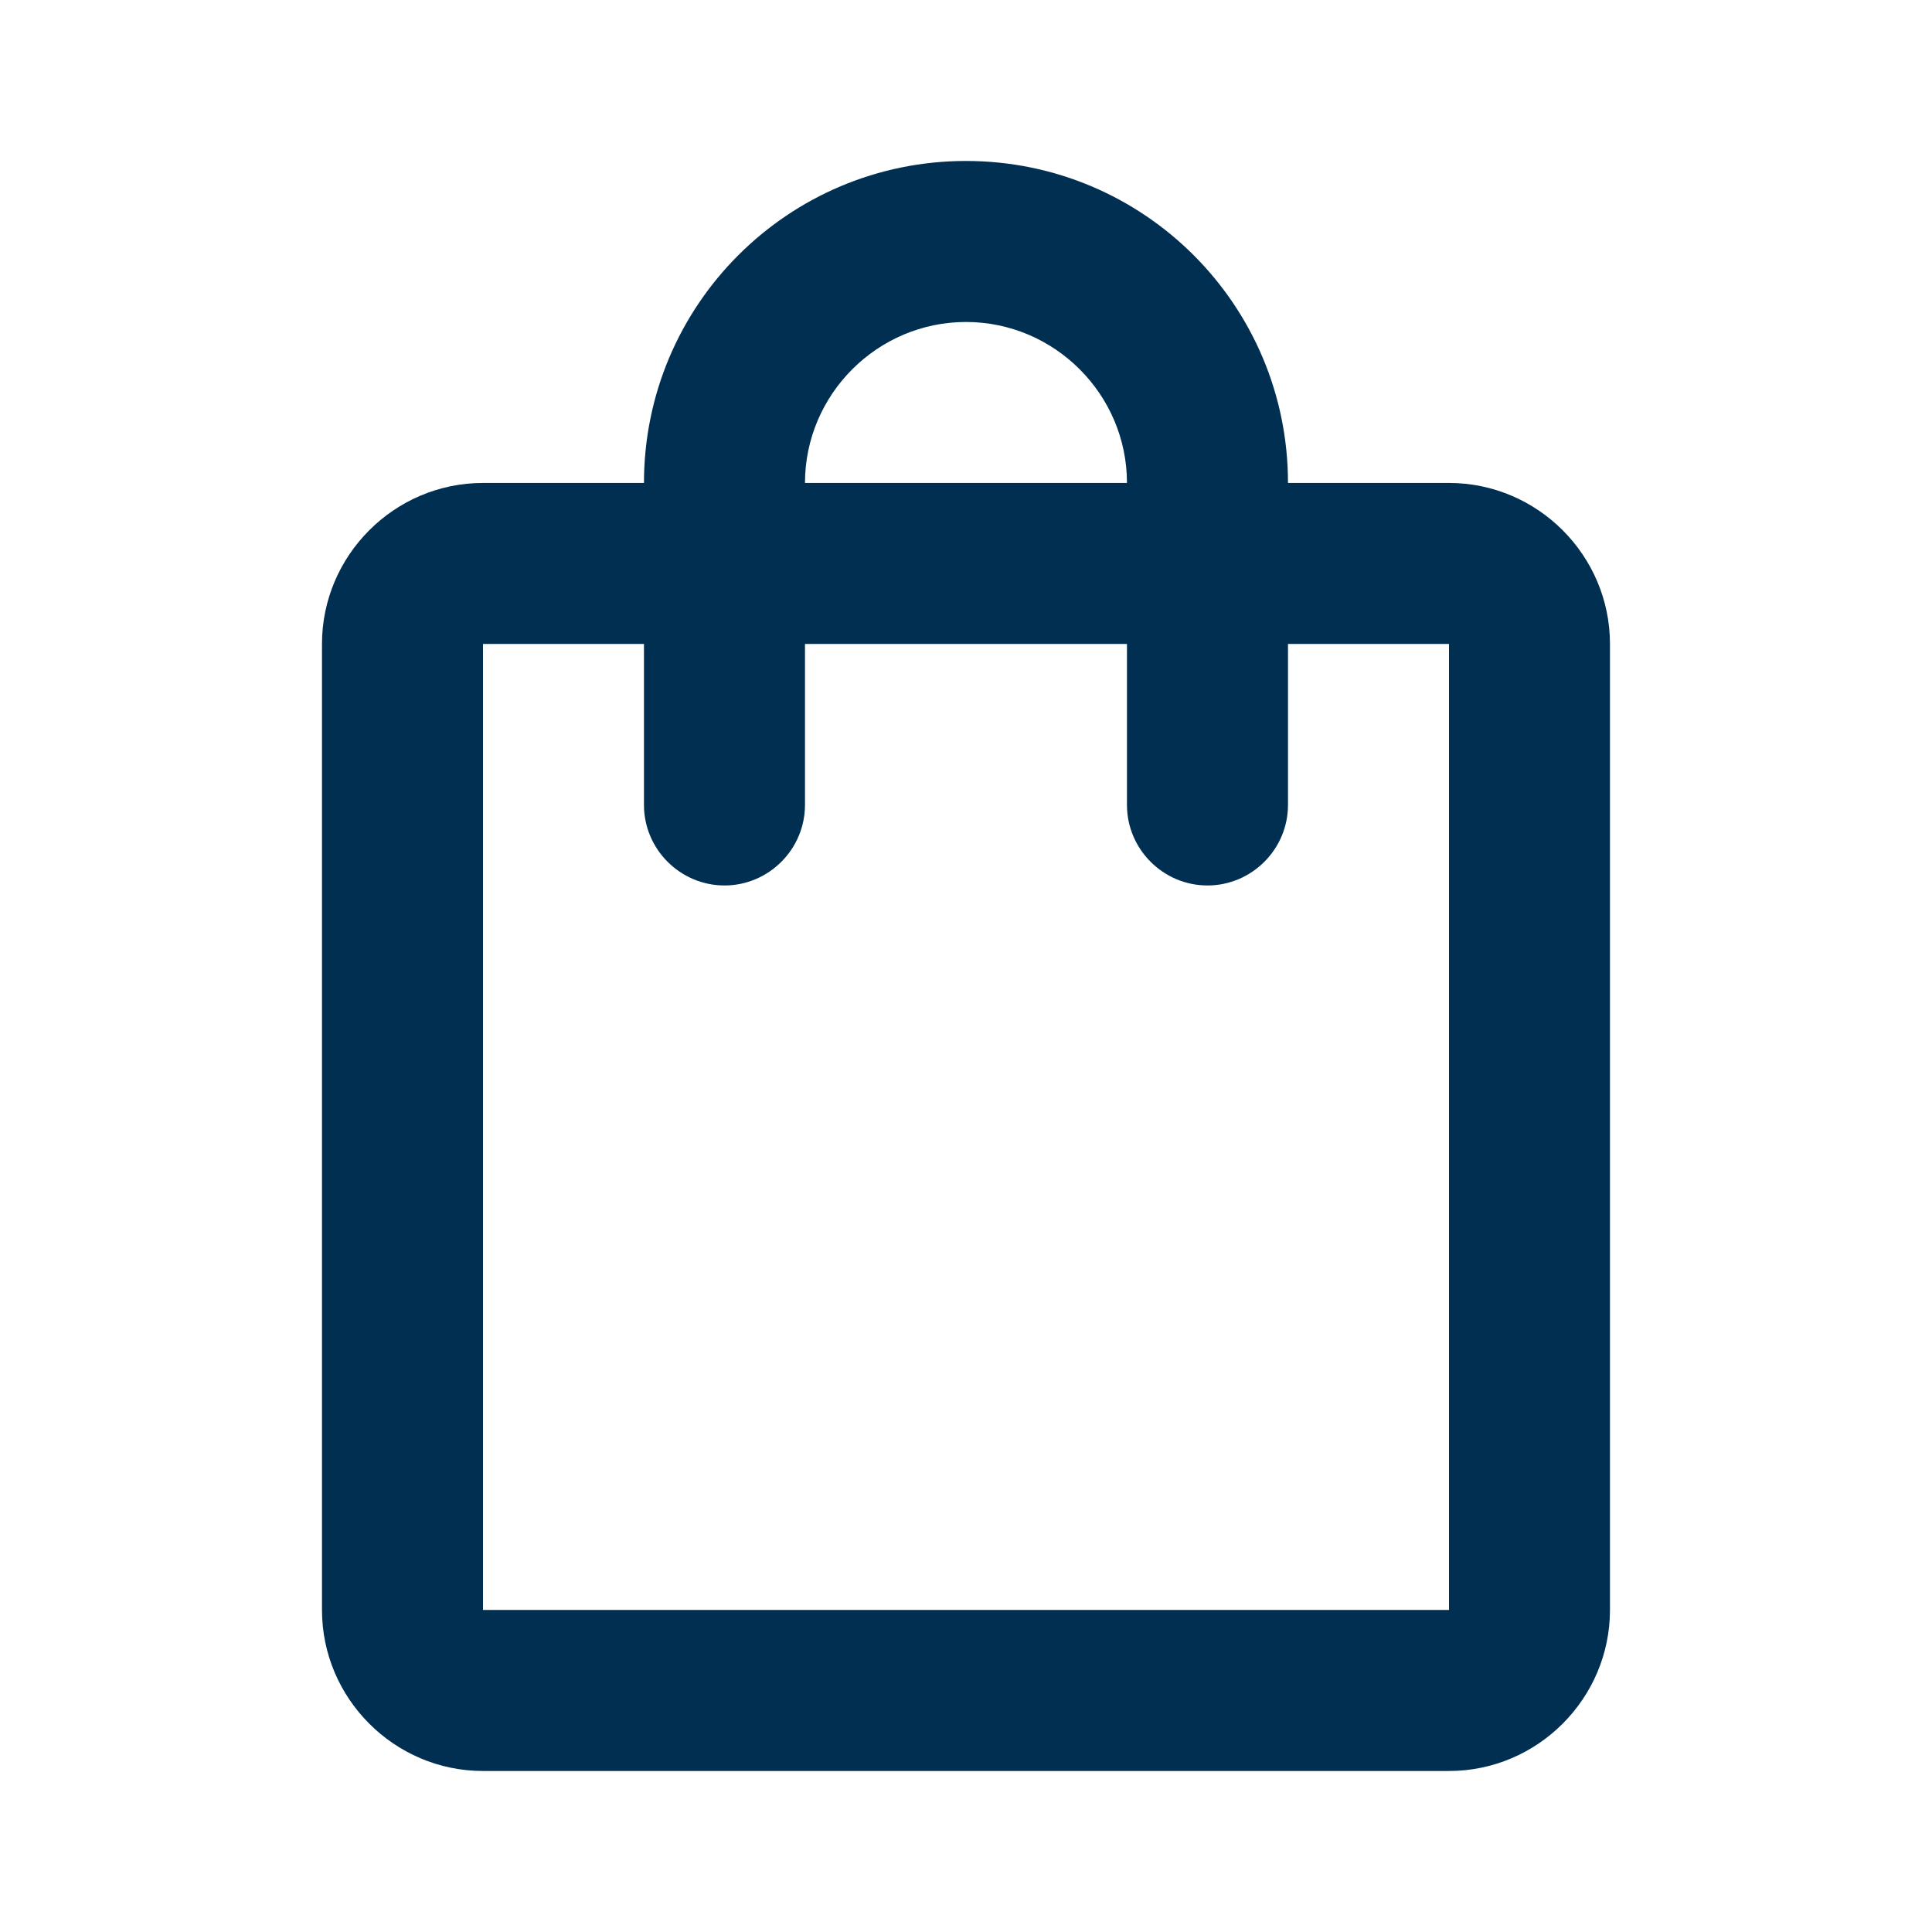
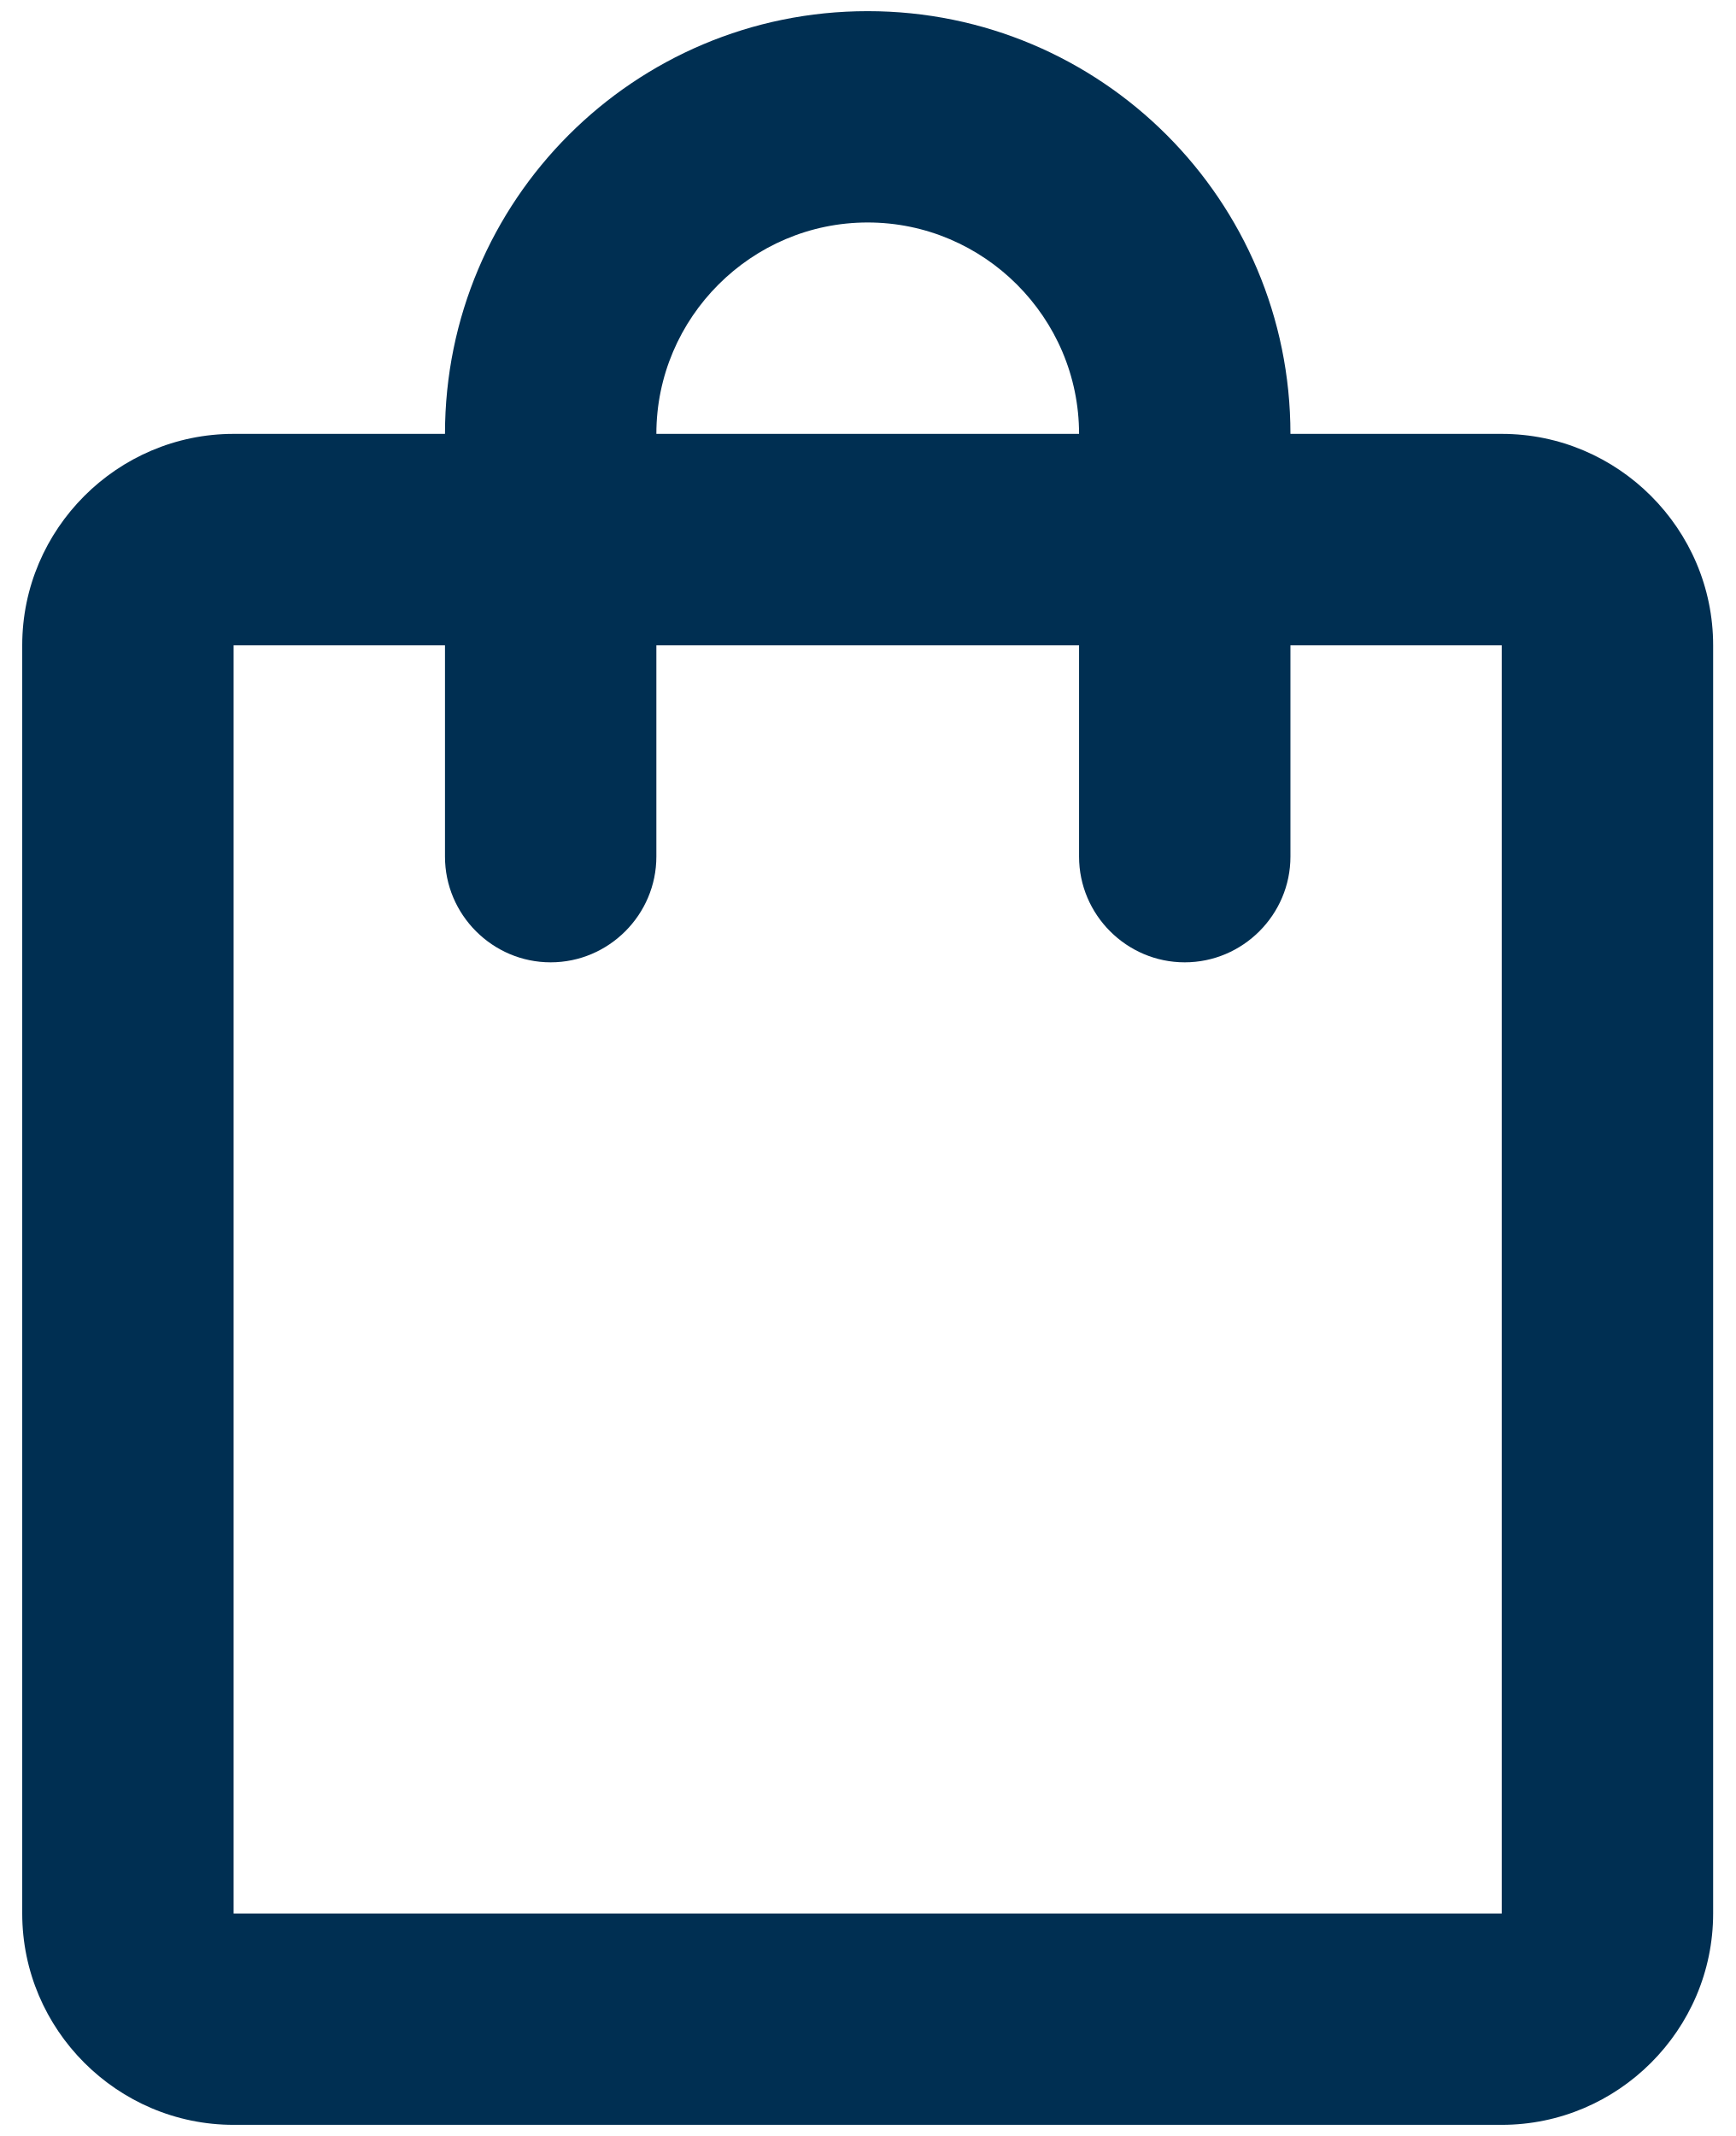
- <svg xmlns="http://www.w3.org/2000/svg" width="38" height="38" viewBox="0 0 38 38" fill="none">
-   <path d="M28.5 9.499H25.333C25.333 6 22.499 3.166 19 3.166C15.501 3.166 12.666 6 12.666 9.499H9.5C7.758 9.499 6.333 10.924 6.333 12.666V31.666C6.333 33.408 7.758 34.833 9.5 34.833H28.5C30.241 34.833 31.666 33.408 31.666 31.666V12.666C31.666 10.924 30.241 9.499 28.5 9.499ZM19 6.333C20.741 6.333 22.166 7.758 22.166 9.499H15.833C15.833 7.758 17.258 6.333 19 6.333ZM28.5 31.666H9.5V12.666H12.666V15.833C12.666 16.703 13.379 17.416 14.25 17.416C15.12 17.416 15.833 16.703 15.833 15.833V12.666H22.166V15.833C22.166 16.703 22.879 17.416 23.75 17.416C24.62 17.416 25.333 16.703 25.333 15.833V12.666H28.5V31.666Z" fill="#002F52" />
+ <svg xmlns="http://www.w3.org/2000/svg" width="26" height="32" viewBox="0 0 26 32" fill="none">
+   <path d="M22.5 6.5H19.334C19.334 3.001 16.499 0.167 13 0.167C9.501 0.167 6.667 3.001 6.667 6.5H3.5C1.758 6.5 0.333 7.925 0.333 9.667V28.667C0.333 30.408 1.758 31.833 3.5 31.833H22.5C24.242 31.833 25.667 30.408 25.667 28.667V9.667C25.667 7.925 24.242 6.5 22.5 6.5ZM13 3.333C14.742 3.333 16.167 4.758 16.167 6.5H9.834C9.834 4.758 11.258 3.333 13 3.333ZM22.5 28.667H3.5V9.667H6.667V12.833C6.667 13.704 7.379 14.417 8.25 14.417C9.121 14.417 9.834 13.704 9.834 12.833V9.667H16.167V12.833C16.167 13.704 16.879 14.417 17.75 14.417C18.621 14.417 19.334 13.704 19.334 12.833V9.667H22.5V28.667Z" fill="#002F52" />
</svg>
